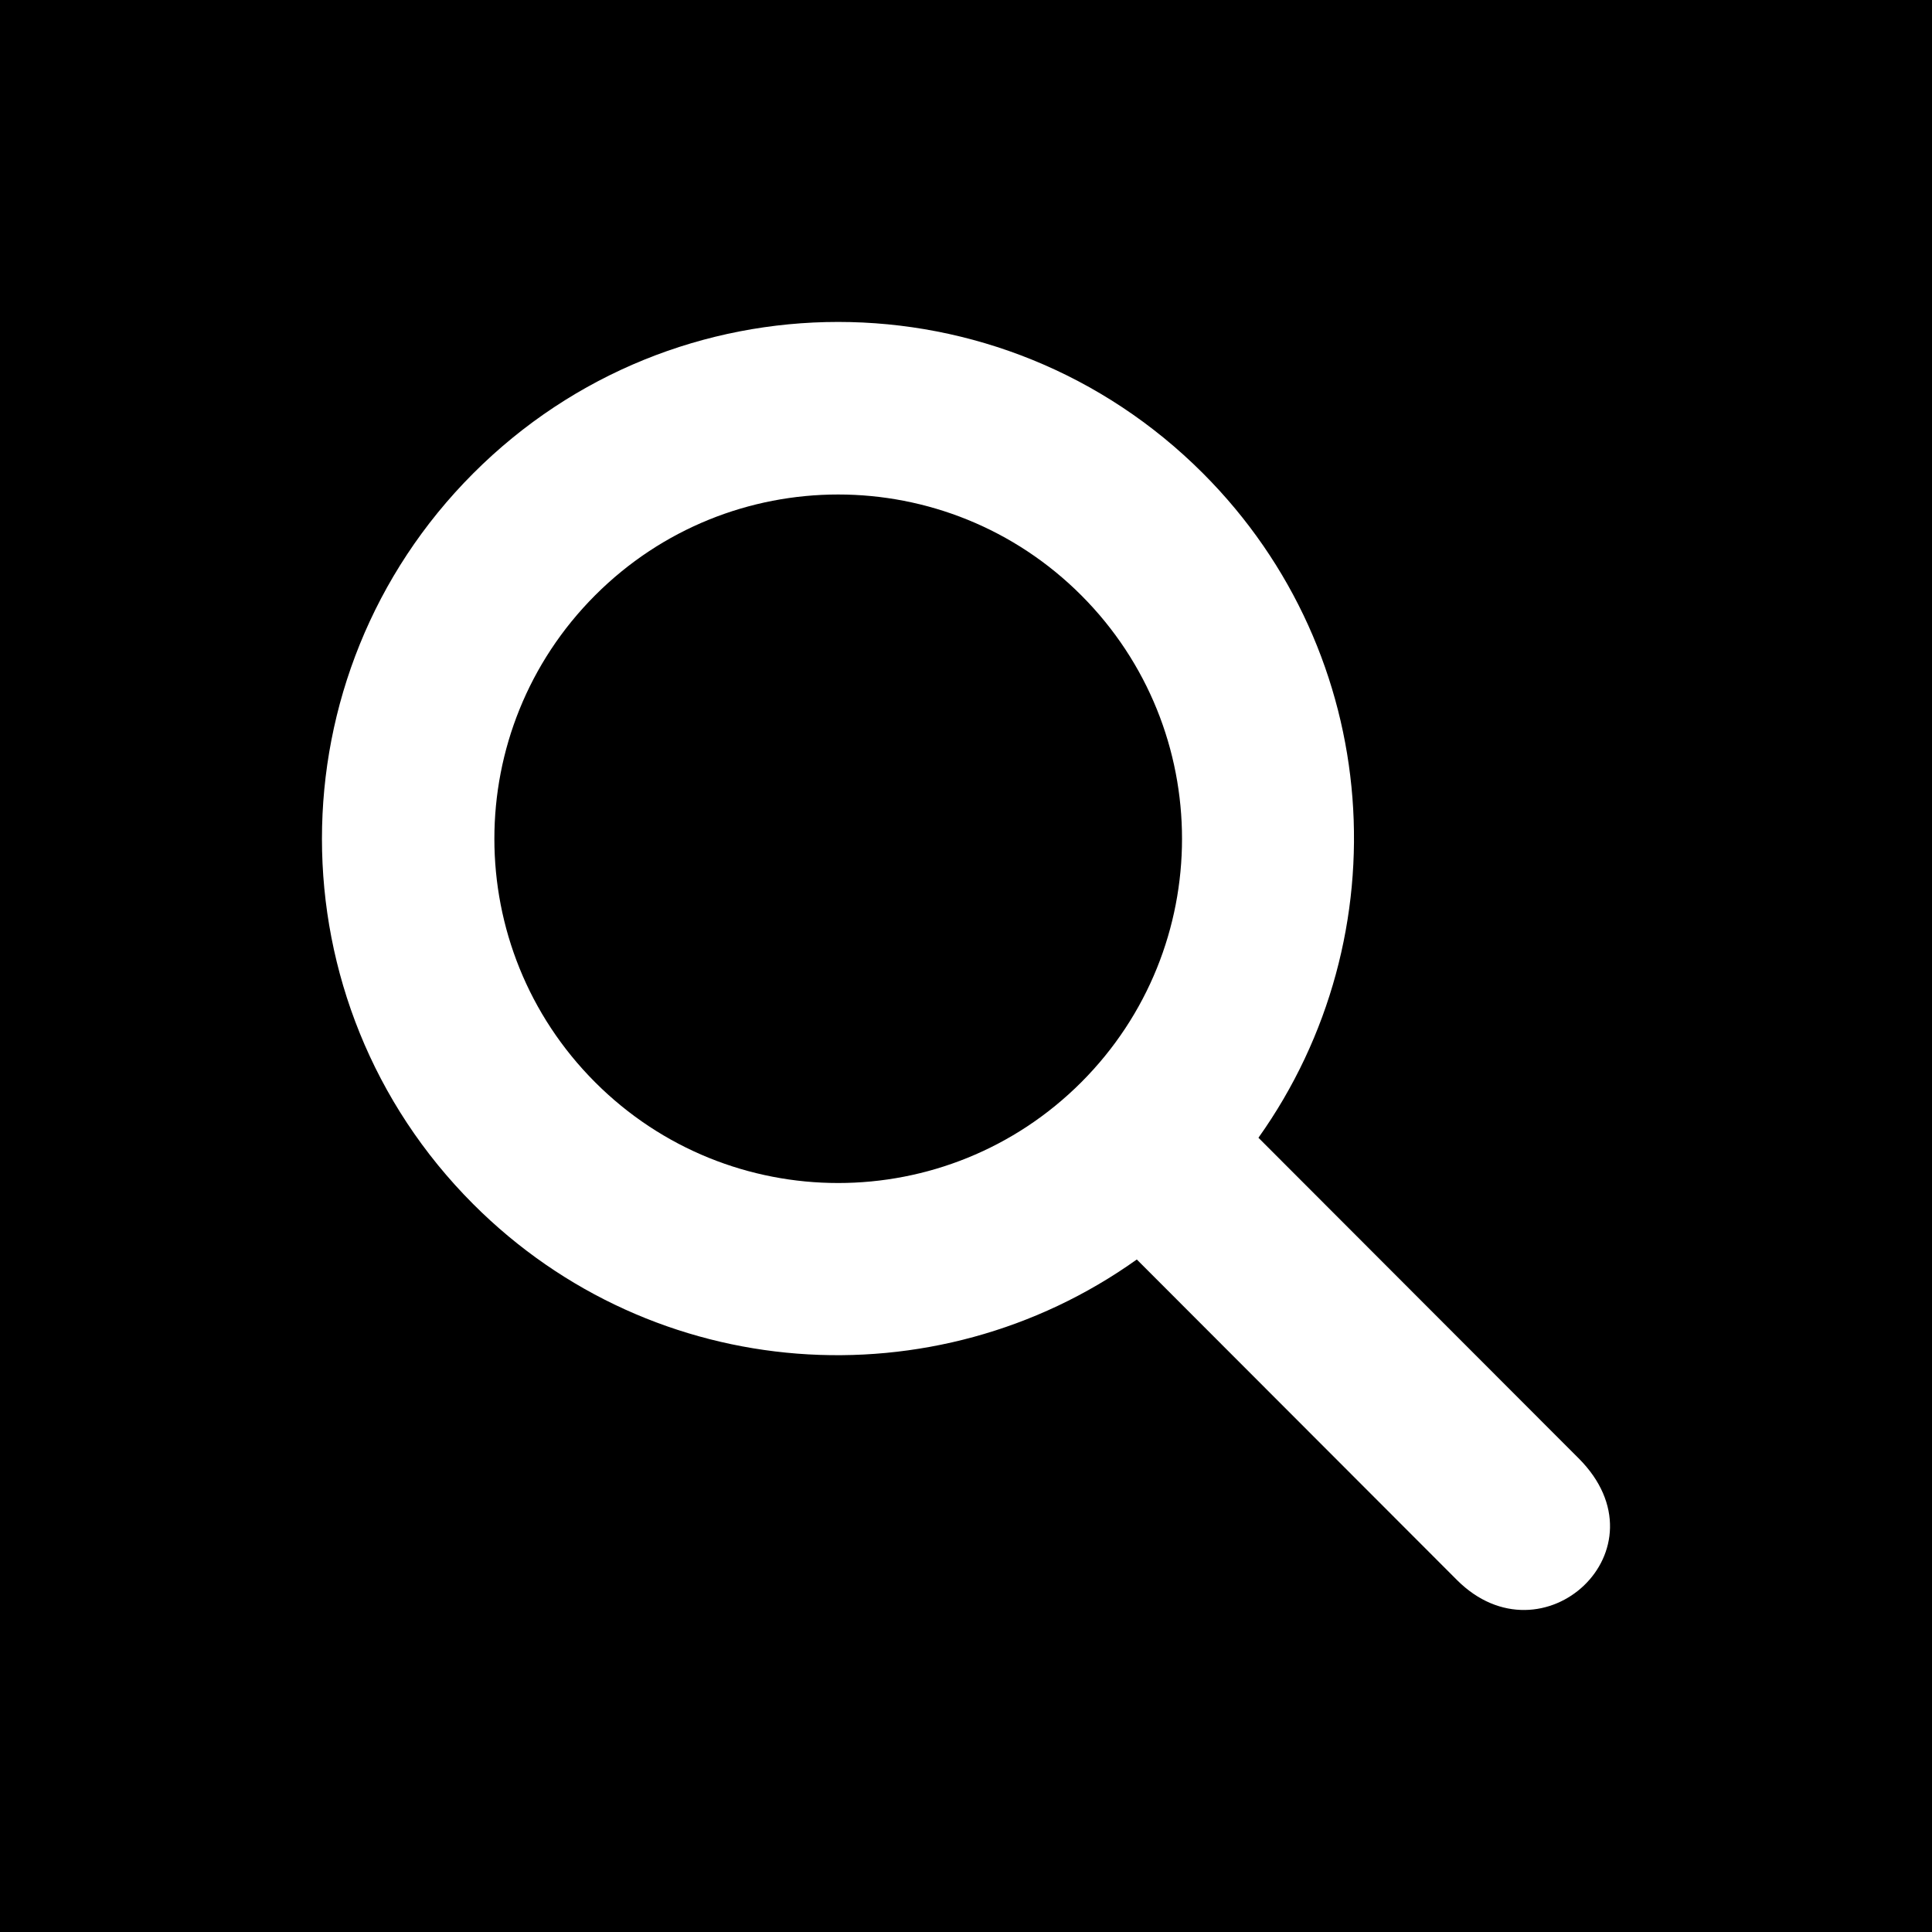
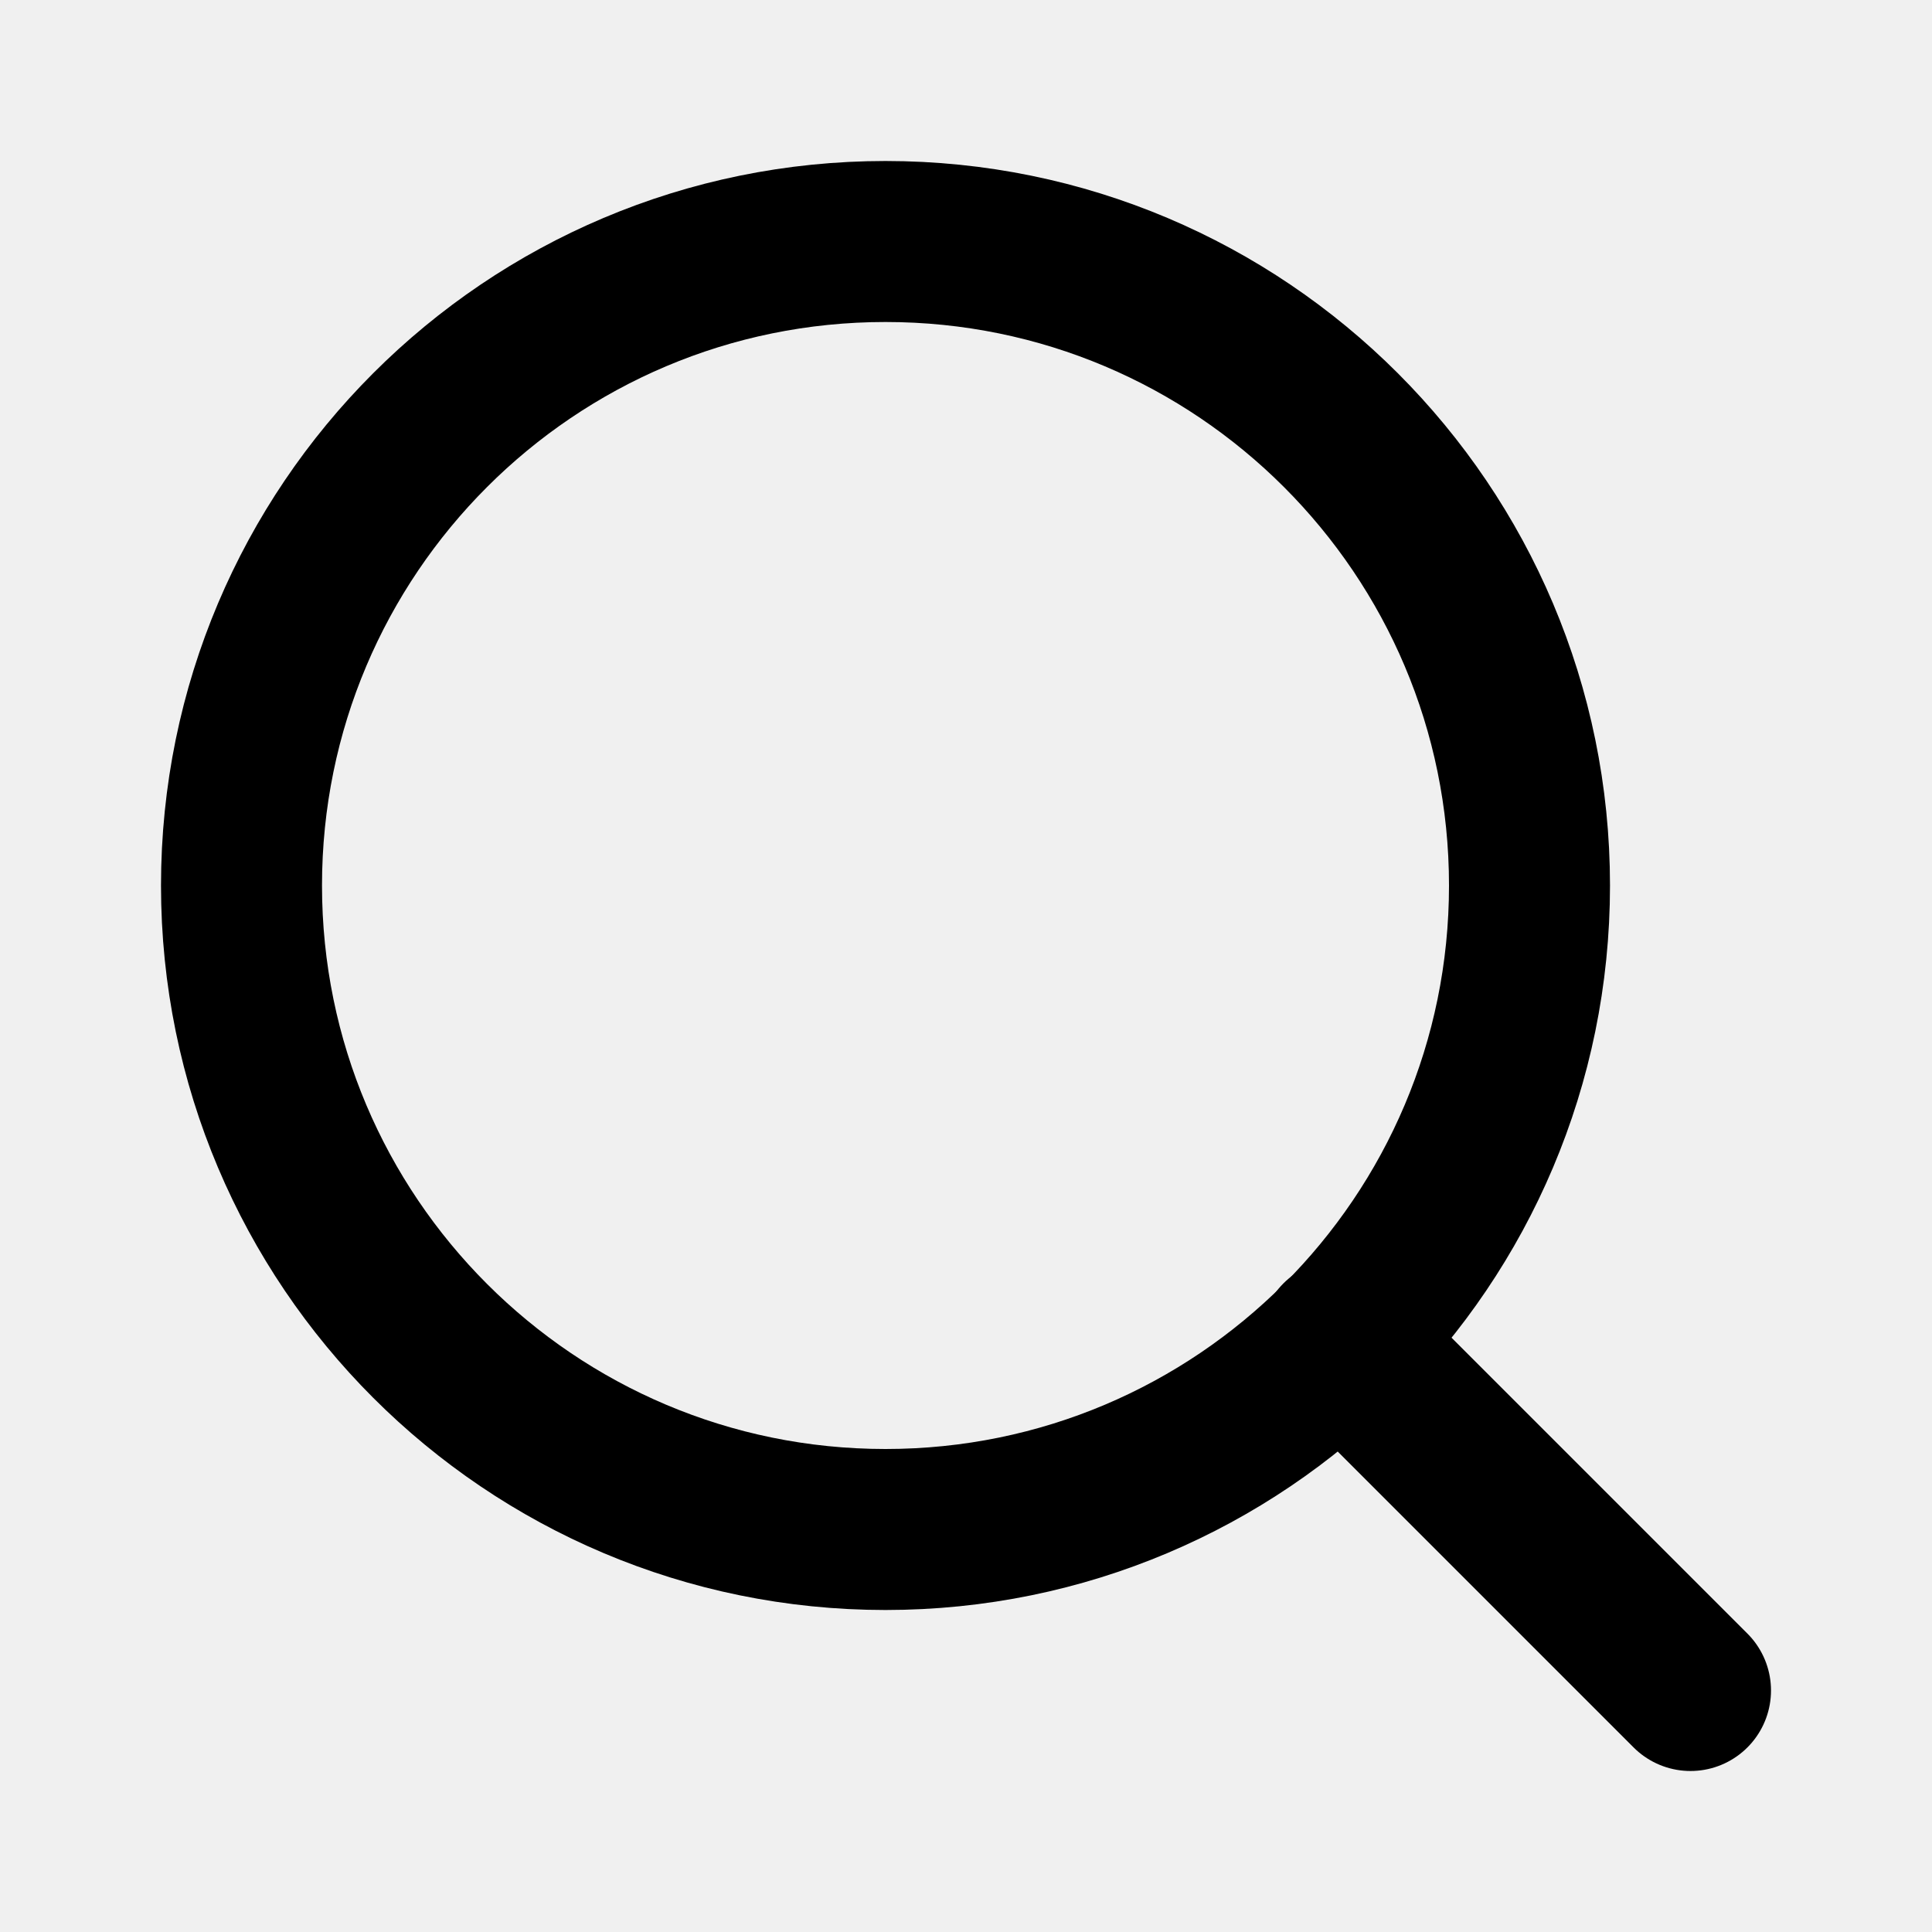
- <svg xmlns="http://www.w3.org/2000/svg" width="1200pt" height="1200pt" version="1.1" viewBox="0 0 1200 1200">
-   <rect width="1200" height="1200" fill="black" />
-   <path fill="white" d="m980.48 905.76-198.84-199.08c89.203-125.34 77.953-300.14-34.406-412.64-125.26-125.44-328.03-125.44-453.32 0-125.26 125.44-125.26 328.45 0 453.84 112.36 112.5 286.97 123.74 412.18 34.406l198.84 199.08c53.25 53.297 132.05-19.078 75.562-75.609zm-610.87-233.58c-83.391-83.531-83.391-218.86 0-302.39s218.58-83.531 302.02 0c83.391 83.531 83.391 218.86 0 302.39-83.438 83.484-218.63 83.484-302.02 0z" />
+ <svg xmlns="http://www.w3.org/2000/svg" width="512" height="512" viewBox="0 0 24 24" fill="none" stroke="currentColor" stroke-width="2" stroke-linecap="round" stroke-linejoin="round">
+   <circle cx="11" cy="11" r="8" />
+   <line x1="21" y1="21" x2="16.65" y2="16.65" />
</svg>
